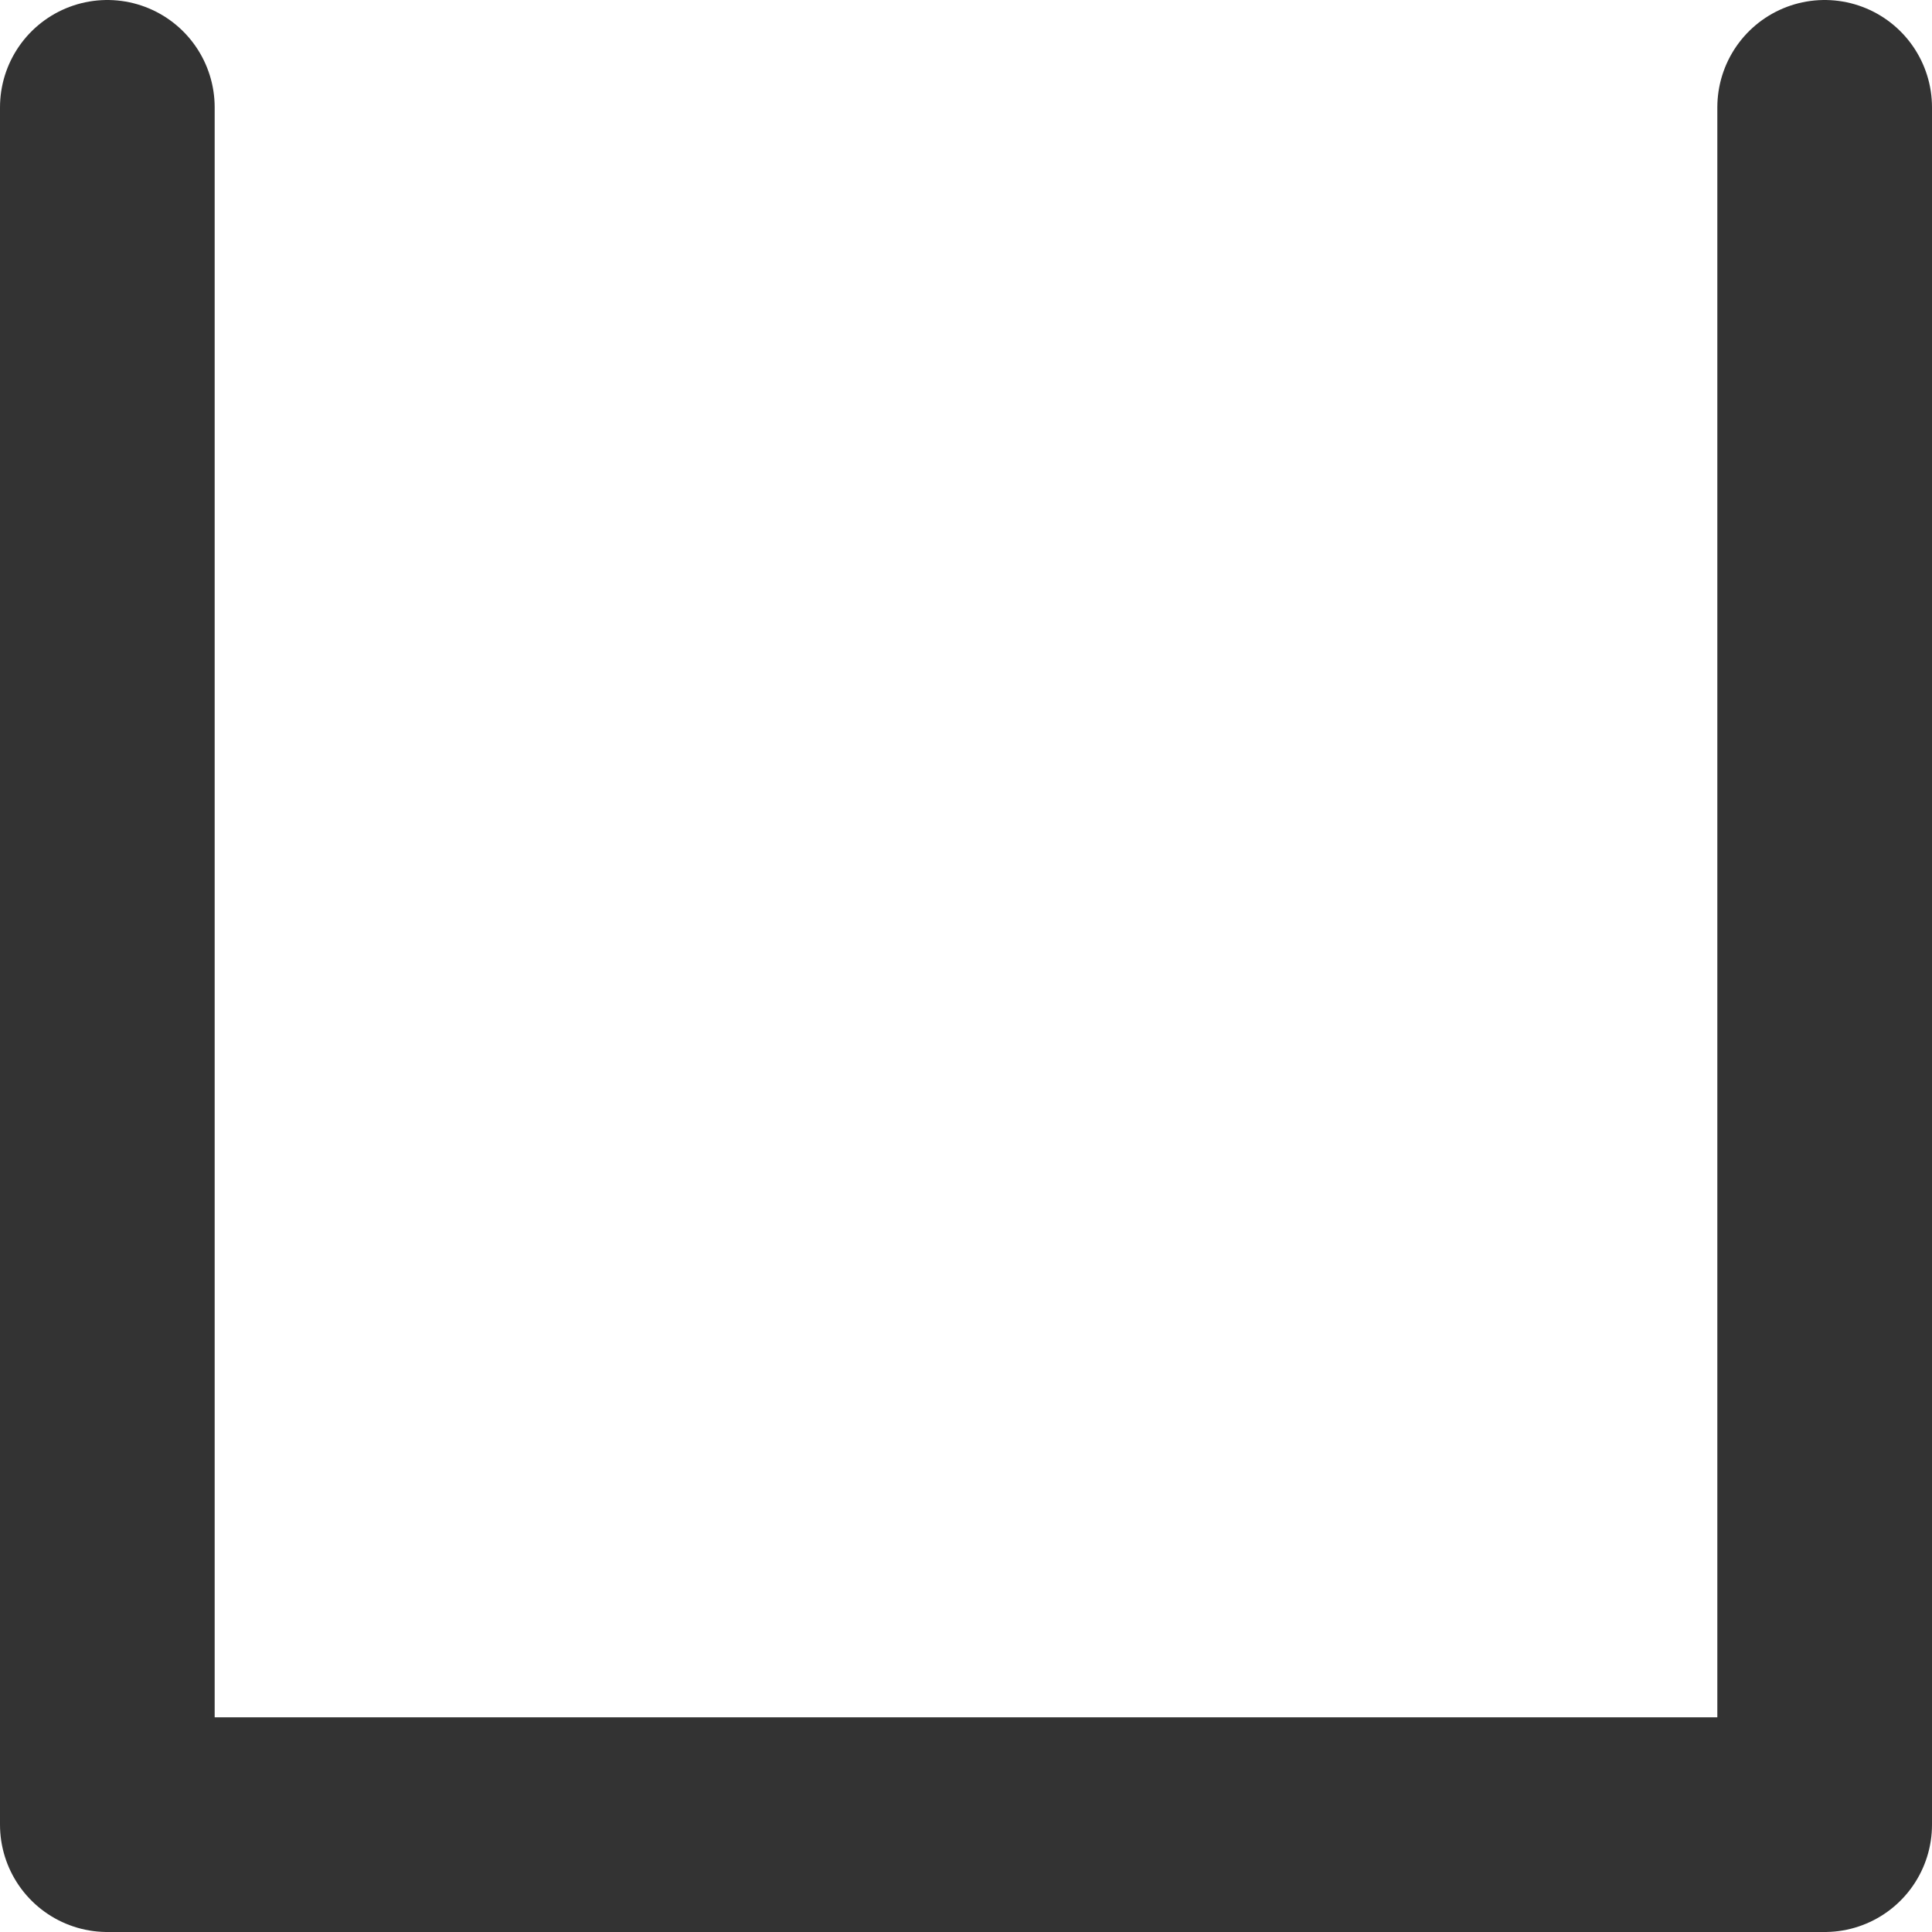
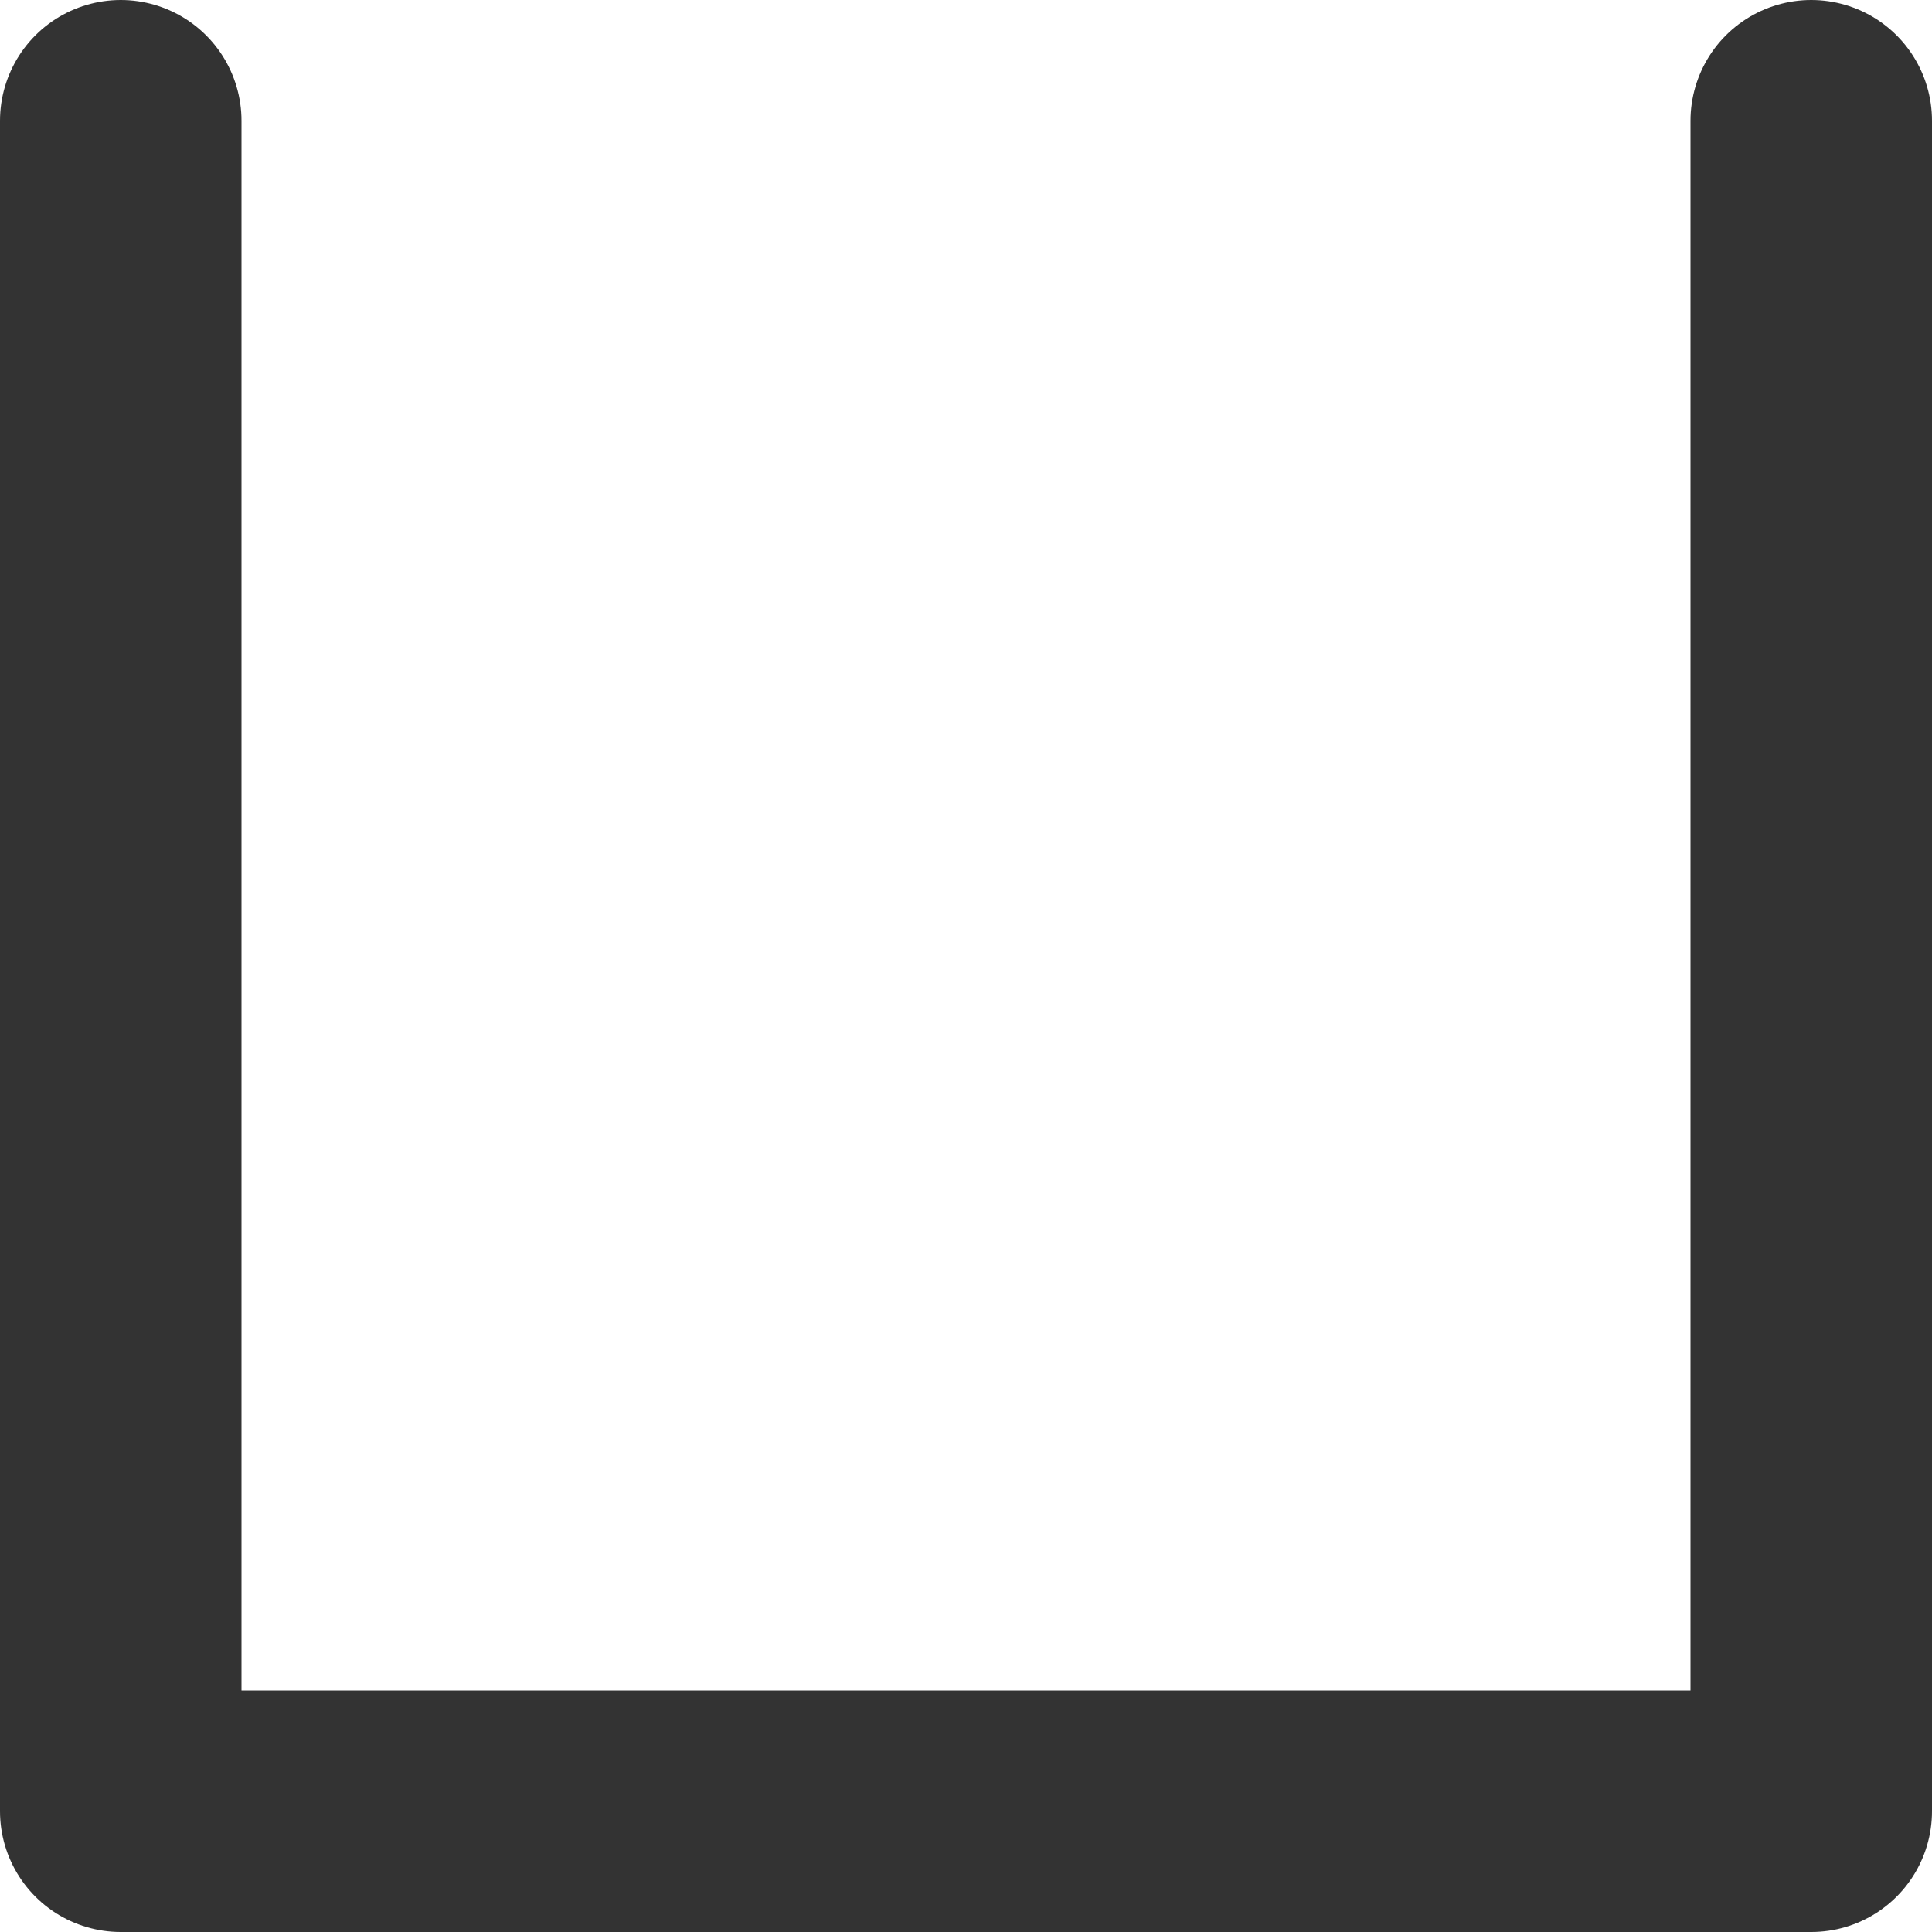
- <svg xmlns="http://www.w3.org/2000/svg" width="18" height="18" viewBox="0 0 18 18" fill="none">
-   <path d="M1 1L1 17L17 17L17 1" stroke="#333333" stroke-width="2" stroke-linecap="round" stroke-linejoin="round" />
+ <svg xmlns="http://www.w3.org/2000/svg" width="16" height="16" viewBox="0 0 16 16" fill="none">
+   <path d="M1 1L1 15L15 15L15 1" stroke="#333333" stroke-width="2" stroke-linecap="round" stroke-linejoin="round" />
</svg>
